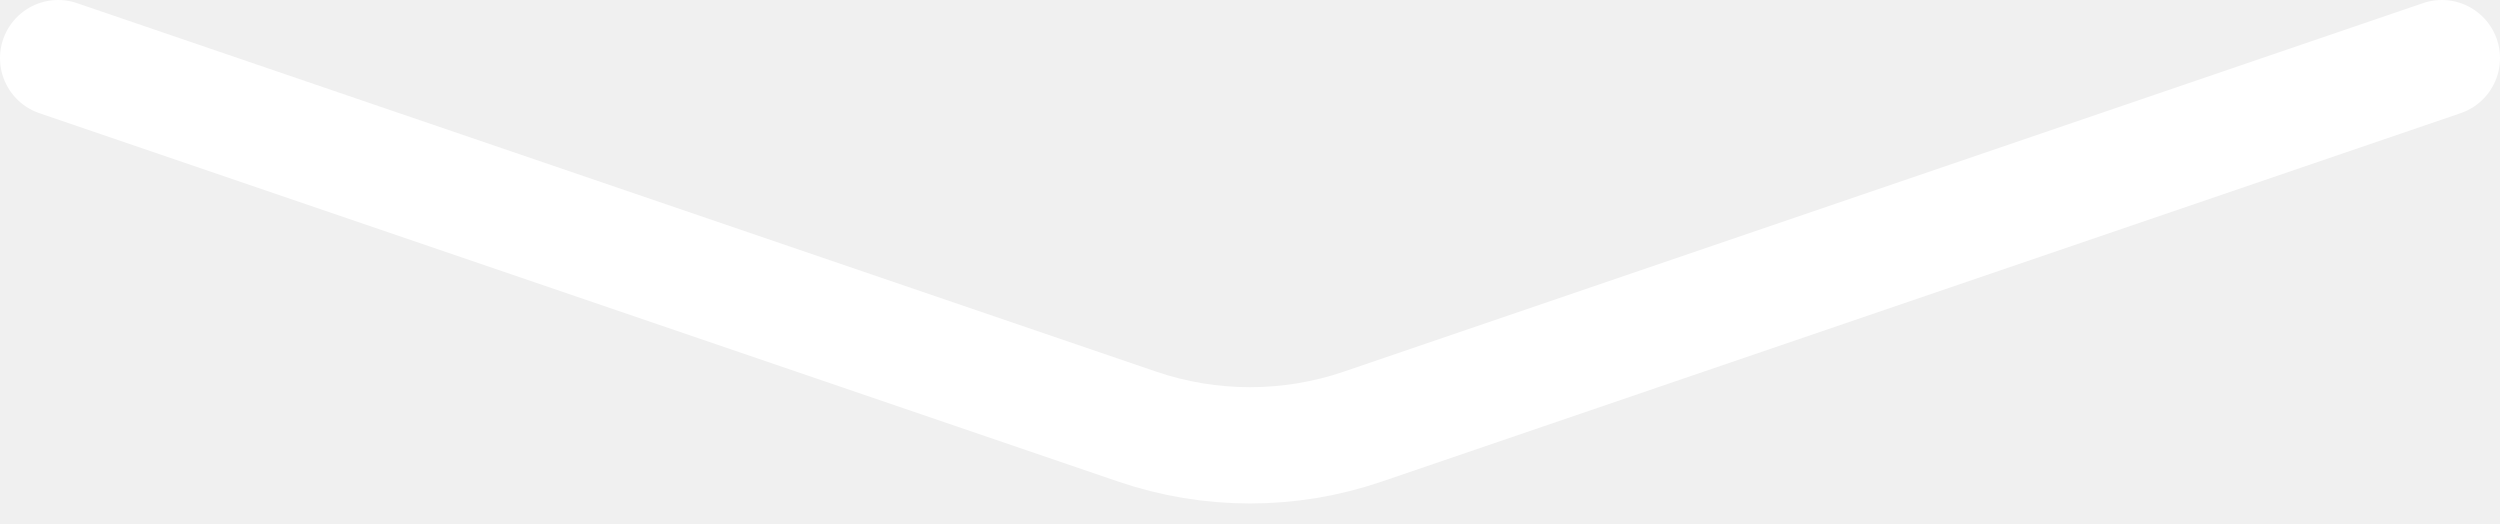
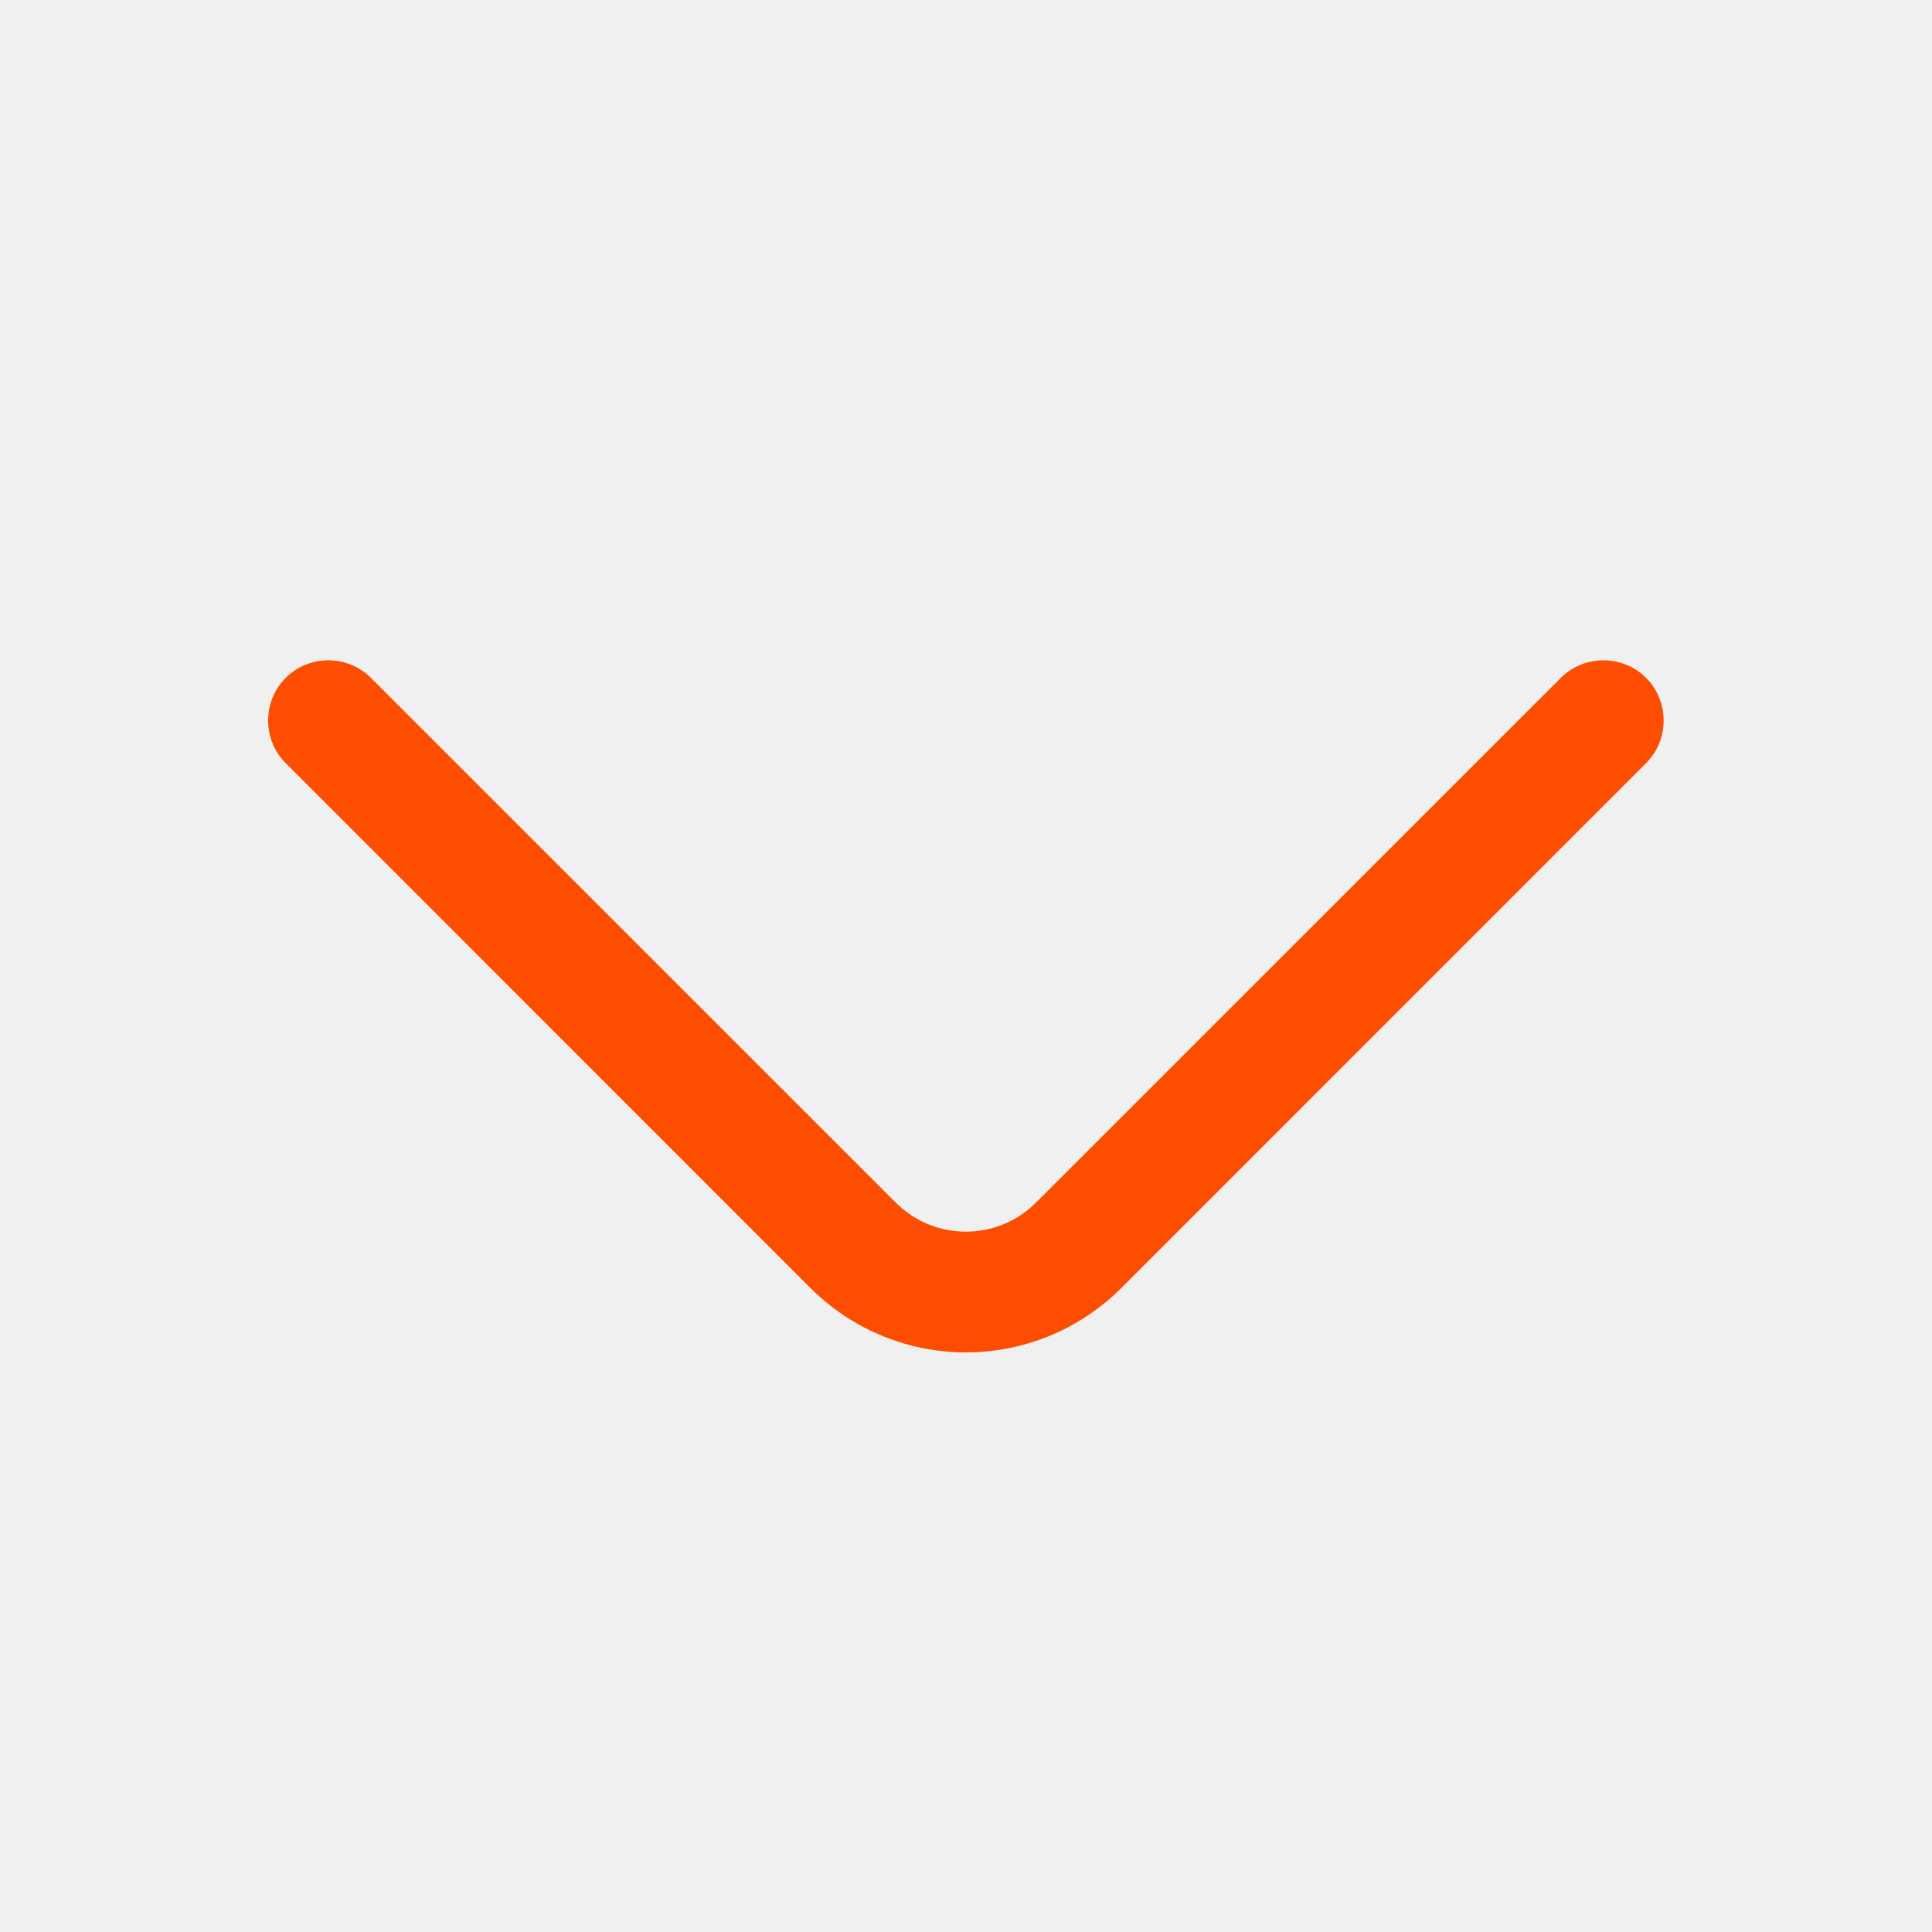
- <svg xmlns="http://www.w3.org/2000/svg" width="43" height="9" viewBox="0 0 43 9" fill="none">
-   <path d="M1 1L19.561 7.338C20.818 7.767 22.182 7.767 23.439 7.338L42 1" stroke="white" stroke-width="2" stroke-linecap="round" stroke-linejoin="round" />
+ <svg xmlns="http://www.w3.org/2000/svg" width="16" height="16" viewBox="0 0 16 16" fill="none">
+   <path d="M7.999 11.2C7.532 11.2 7.066 11.02 6.712 10.667L2.366 6.32C2.172 6.127 2.172 5.807 2.366 5.614C2.559 5.42 2.879 5.42 3.072 5.614L7.419 9.96C7.739 10.28 8.259 10.28 8.579 9.96L12.926 5.614C13.119 5.42 13.439 5.42 13.632 5.614C13.826 5.807 13.826 6.127 13.632 6.32L9.286 10.667C8.932 11.02 8.466 11.2 7.999 11.2Z" fill="#FD4D00" />
</svg>
